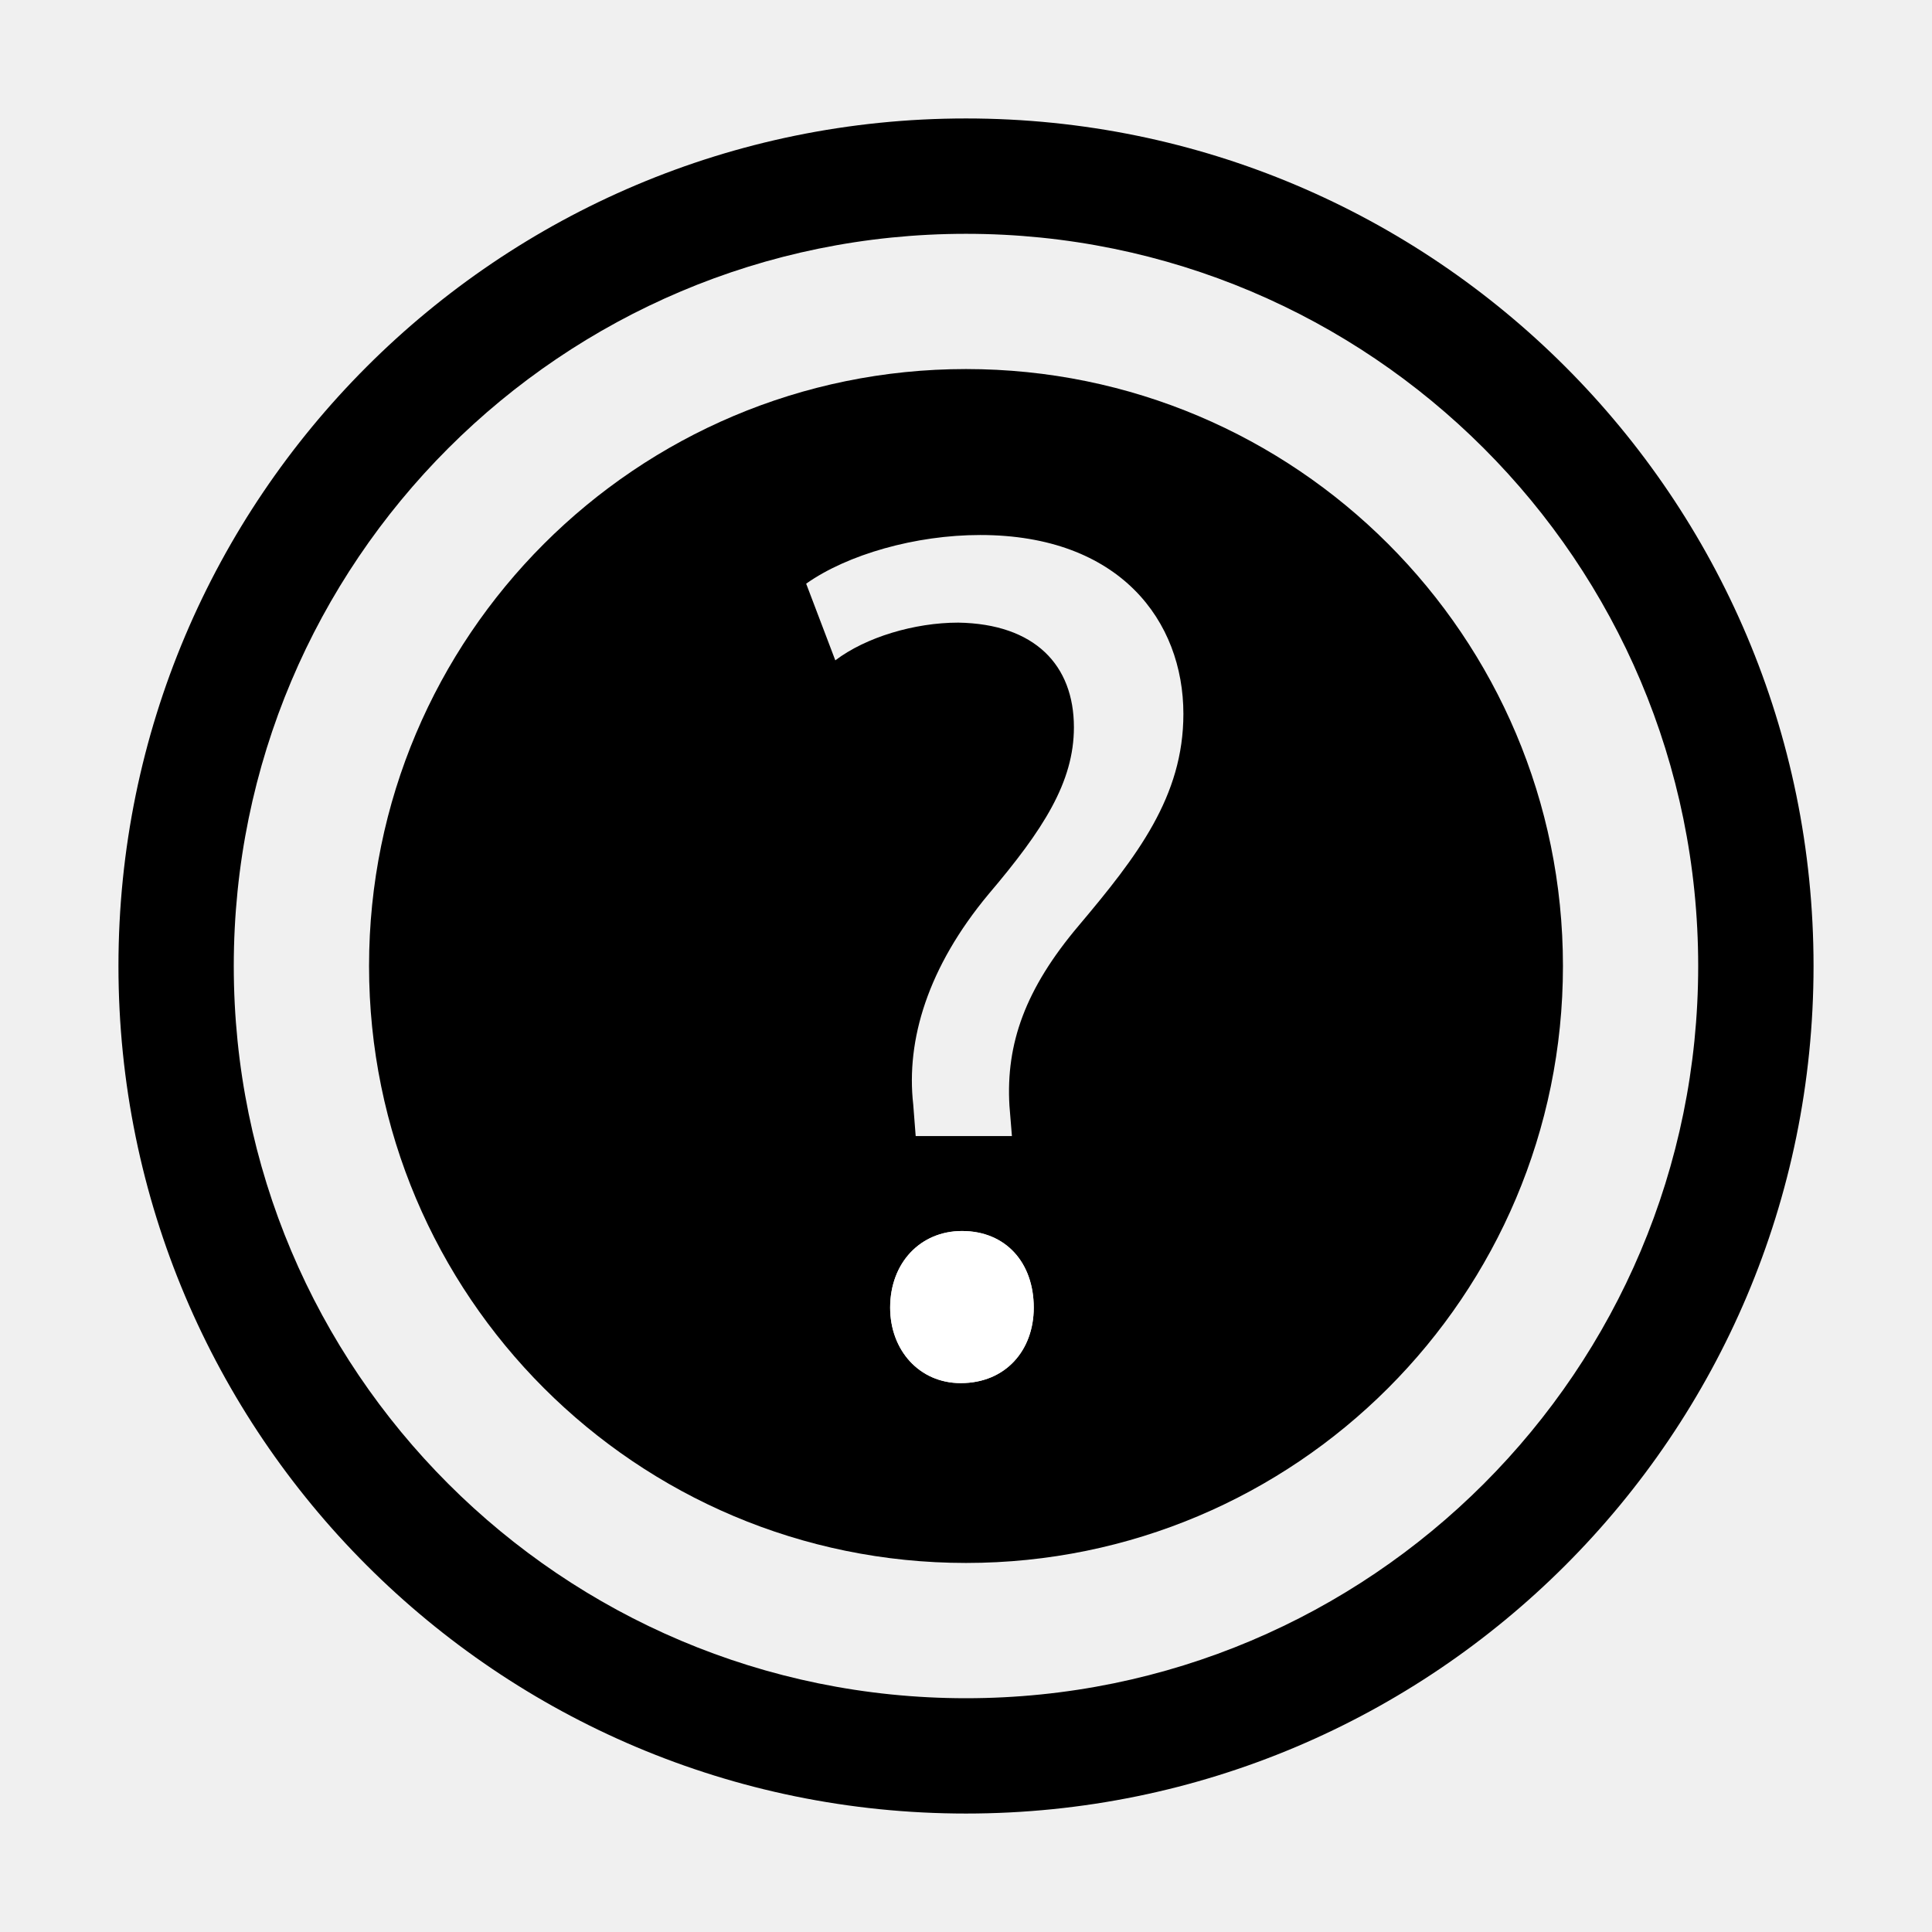
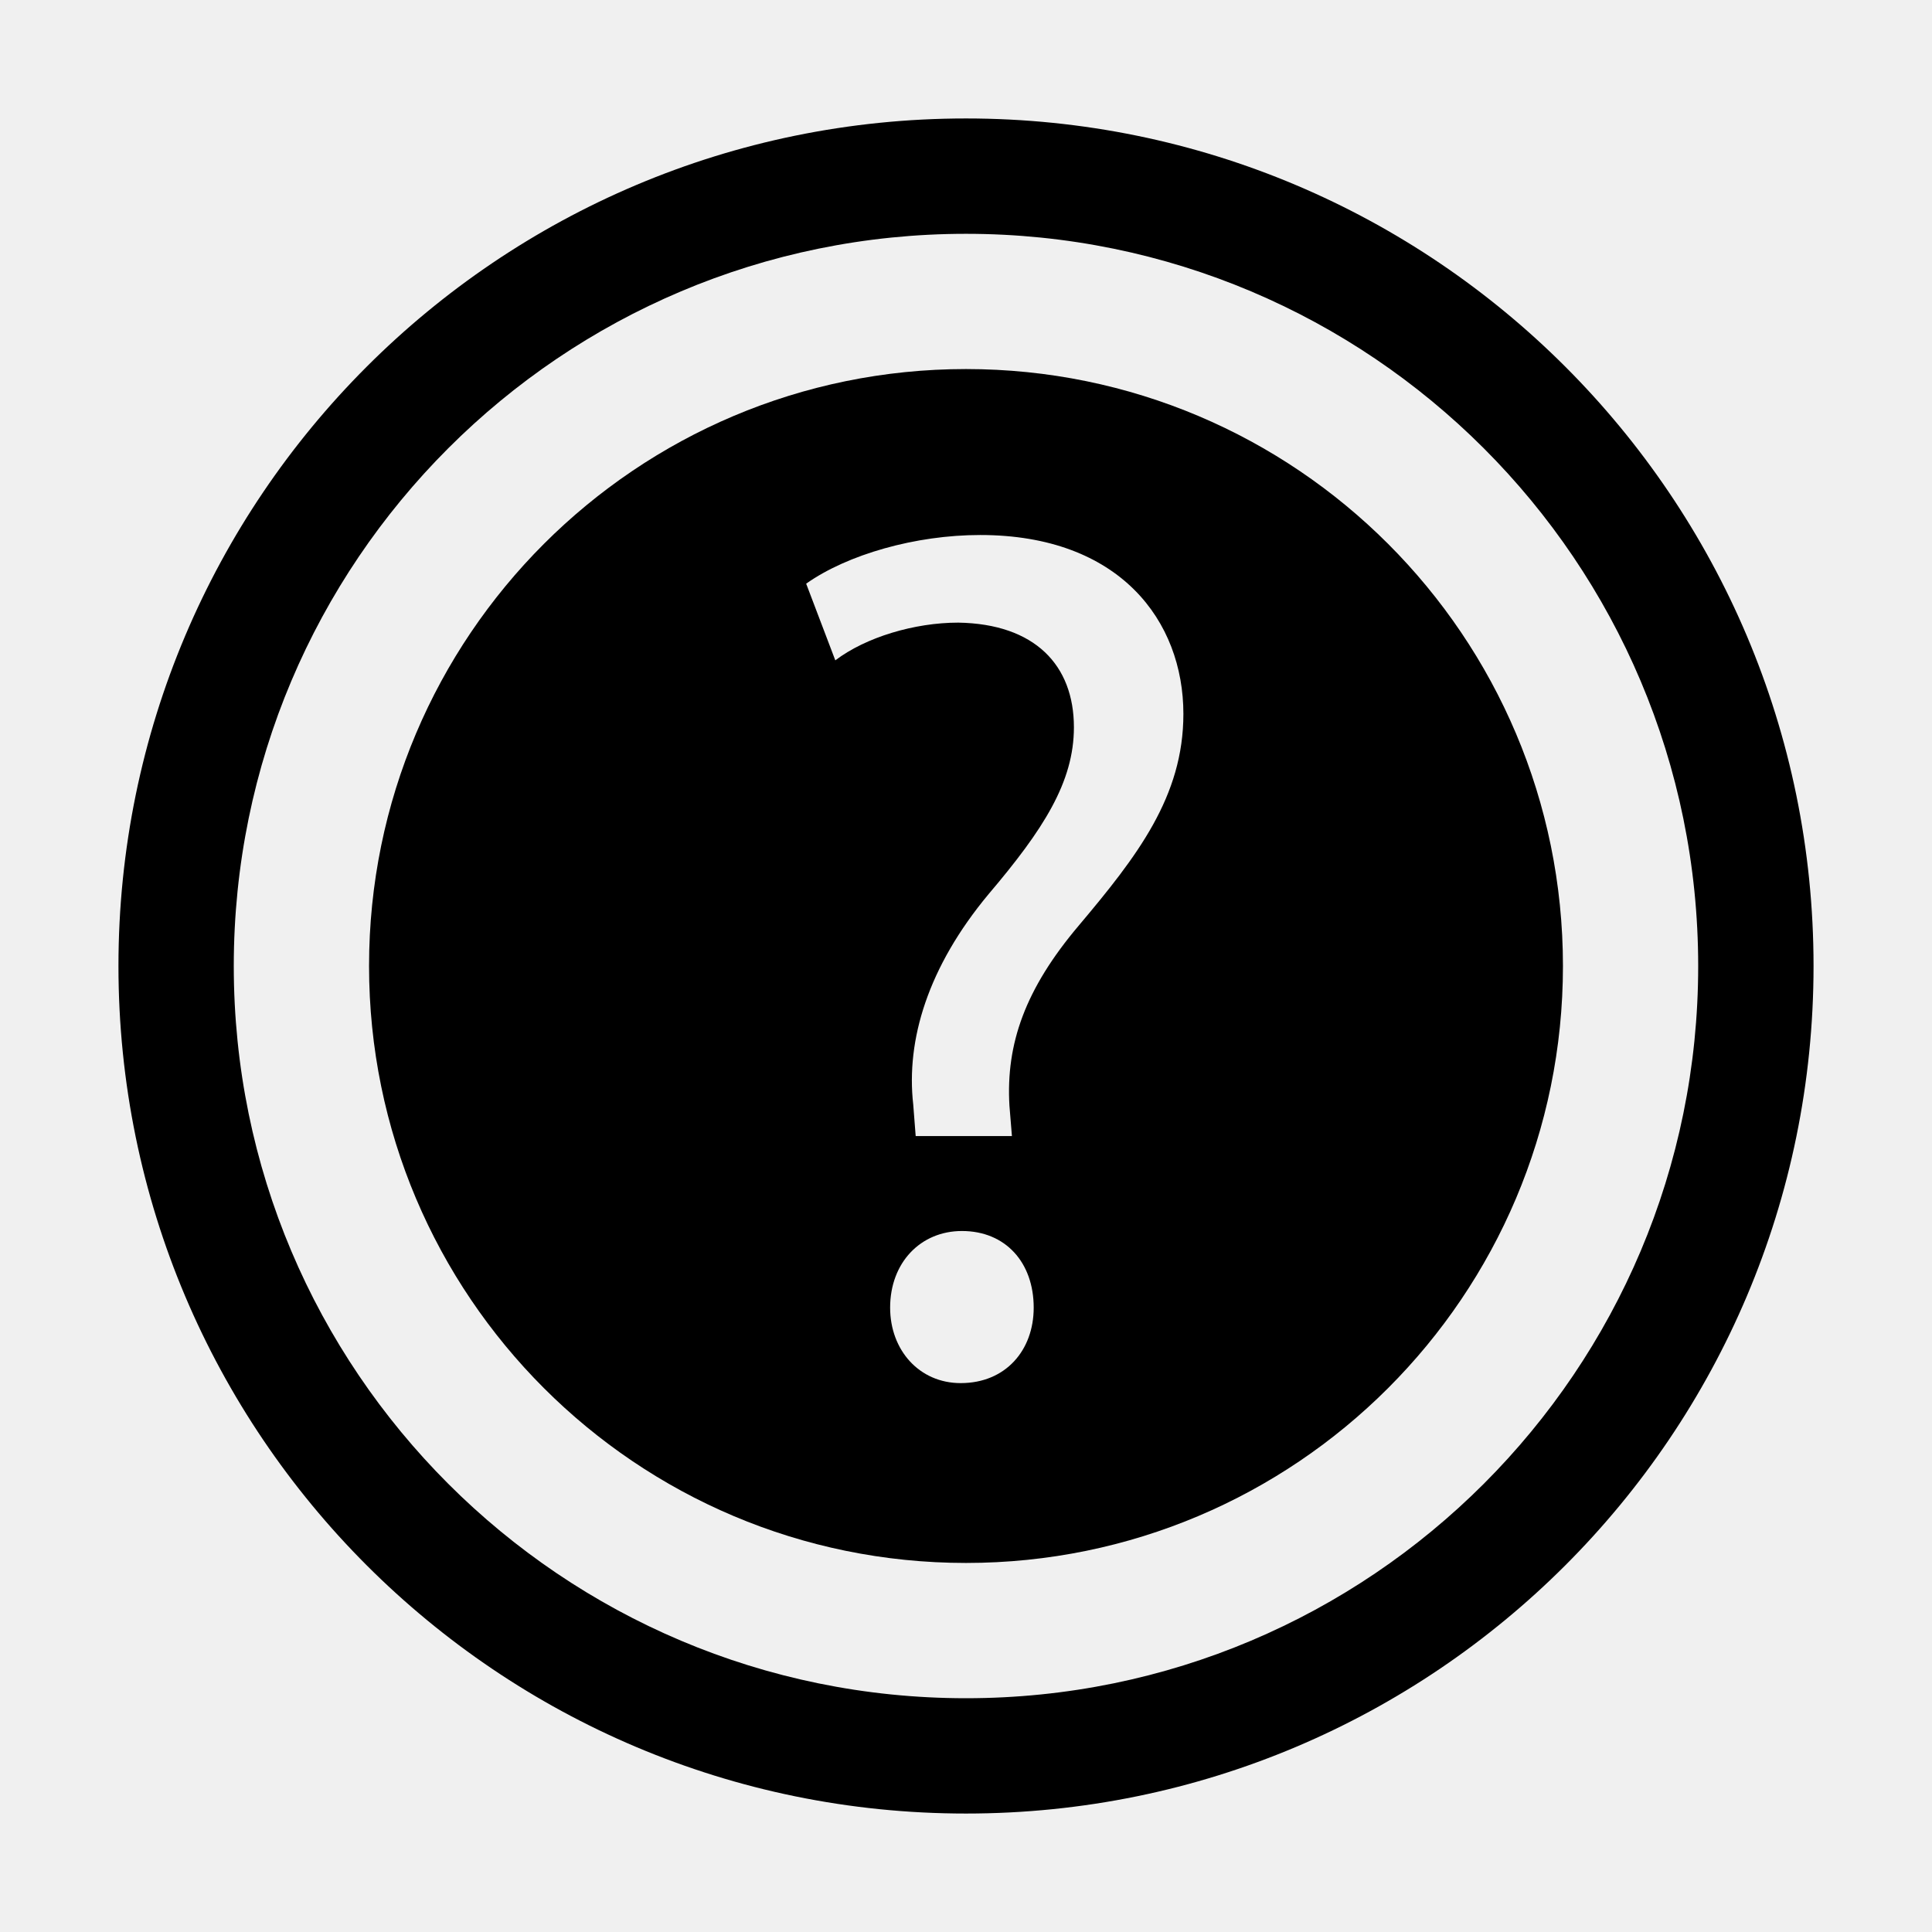
<svg xmlns="http://www.w3.org/2000/svg" version="1.1" x="0px" y="0px" width="48px" height="48px" viewBox="-2.943 -2.943 48 48" enable-background="new -2.943 -2.943 48 48" xml:space="preserve">
  <defs>
</defs>
  <path d="M21.057,0C9.428,0,0,9.428,0,21.057c0,11.631,9.428,21.057,21.057,21.057c11.63,0,21.057-9.426,21.057-21.057  C42.114,9.428,32.687,0,21.057,0z M21.057,39.249c-10.047,0-18.192-8.143-18.192-18.191c0-10.047,8.145-18.192,18.192-18.192  c10.049,0,18.191,8.145,18.191,18.192C39.249,31.106,31.106,39.249,21.057,39.249z" />
  <path d="M21.057,6.226c-8.191,0-14.831,6.64-14.831,14.831c0,8.191,6.64,14.831,14.831,14.831c8.191,0,14.831-6.64,14.831-14.831  C35.888,12.866,29.249,6.226,21.057,6.226z M20.925,31.42c-1.027,0-1.753-0.817-1.753-1.875c0-1.118,0.756-1.904,1.784-1.904  c1.087,0,1.783,0.786,1.783,1.904C22.739,30.603,22.043,31.42,20.925,31.42z M23.859,20.052c-1.329,1.571-1.813,2.933-1.723,4.474  l0.062,0.756h-2.391v0.002l-0.061-0.785c-0.182-1.604,0.363-3.417,1.875-5.231c1.36-1.602,2.117-2.781,2.117-4.142  c0-1.542-0.968-2.569-2.874-2.6c-1.088,0-2.298,0.363-3.054,0.937l-0.724-1.905c1.027-0.726,2.72-1.209,4.323-1.209  c3.478,0,5.049,2.146,5.049,4.444C26.459,16.848,25.31,18.329,23.859,20.052z" />
-   <path fill="#FFFFFF" d="M22.741,29.545c0-1.118-0.695-1.904-1.784-1.904c-1.028,0-1.784,0.786-1.784,1.904  c0,1.058,0.726,1.875,1.753,1.875C22.043,31.42,22.741,30.603,22.741,29.545z" />
</svg>
